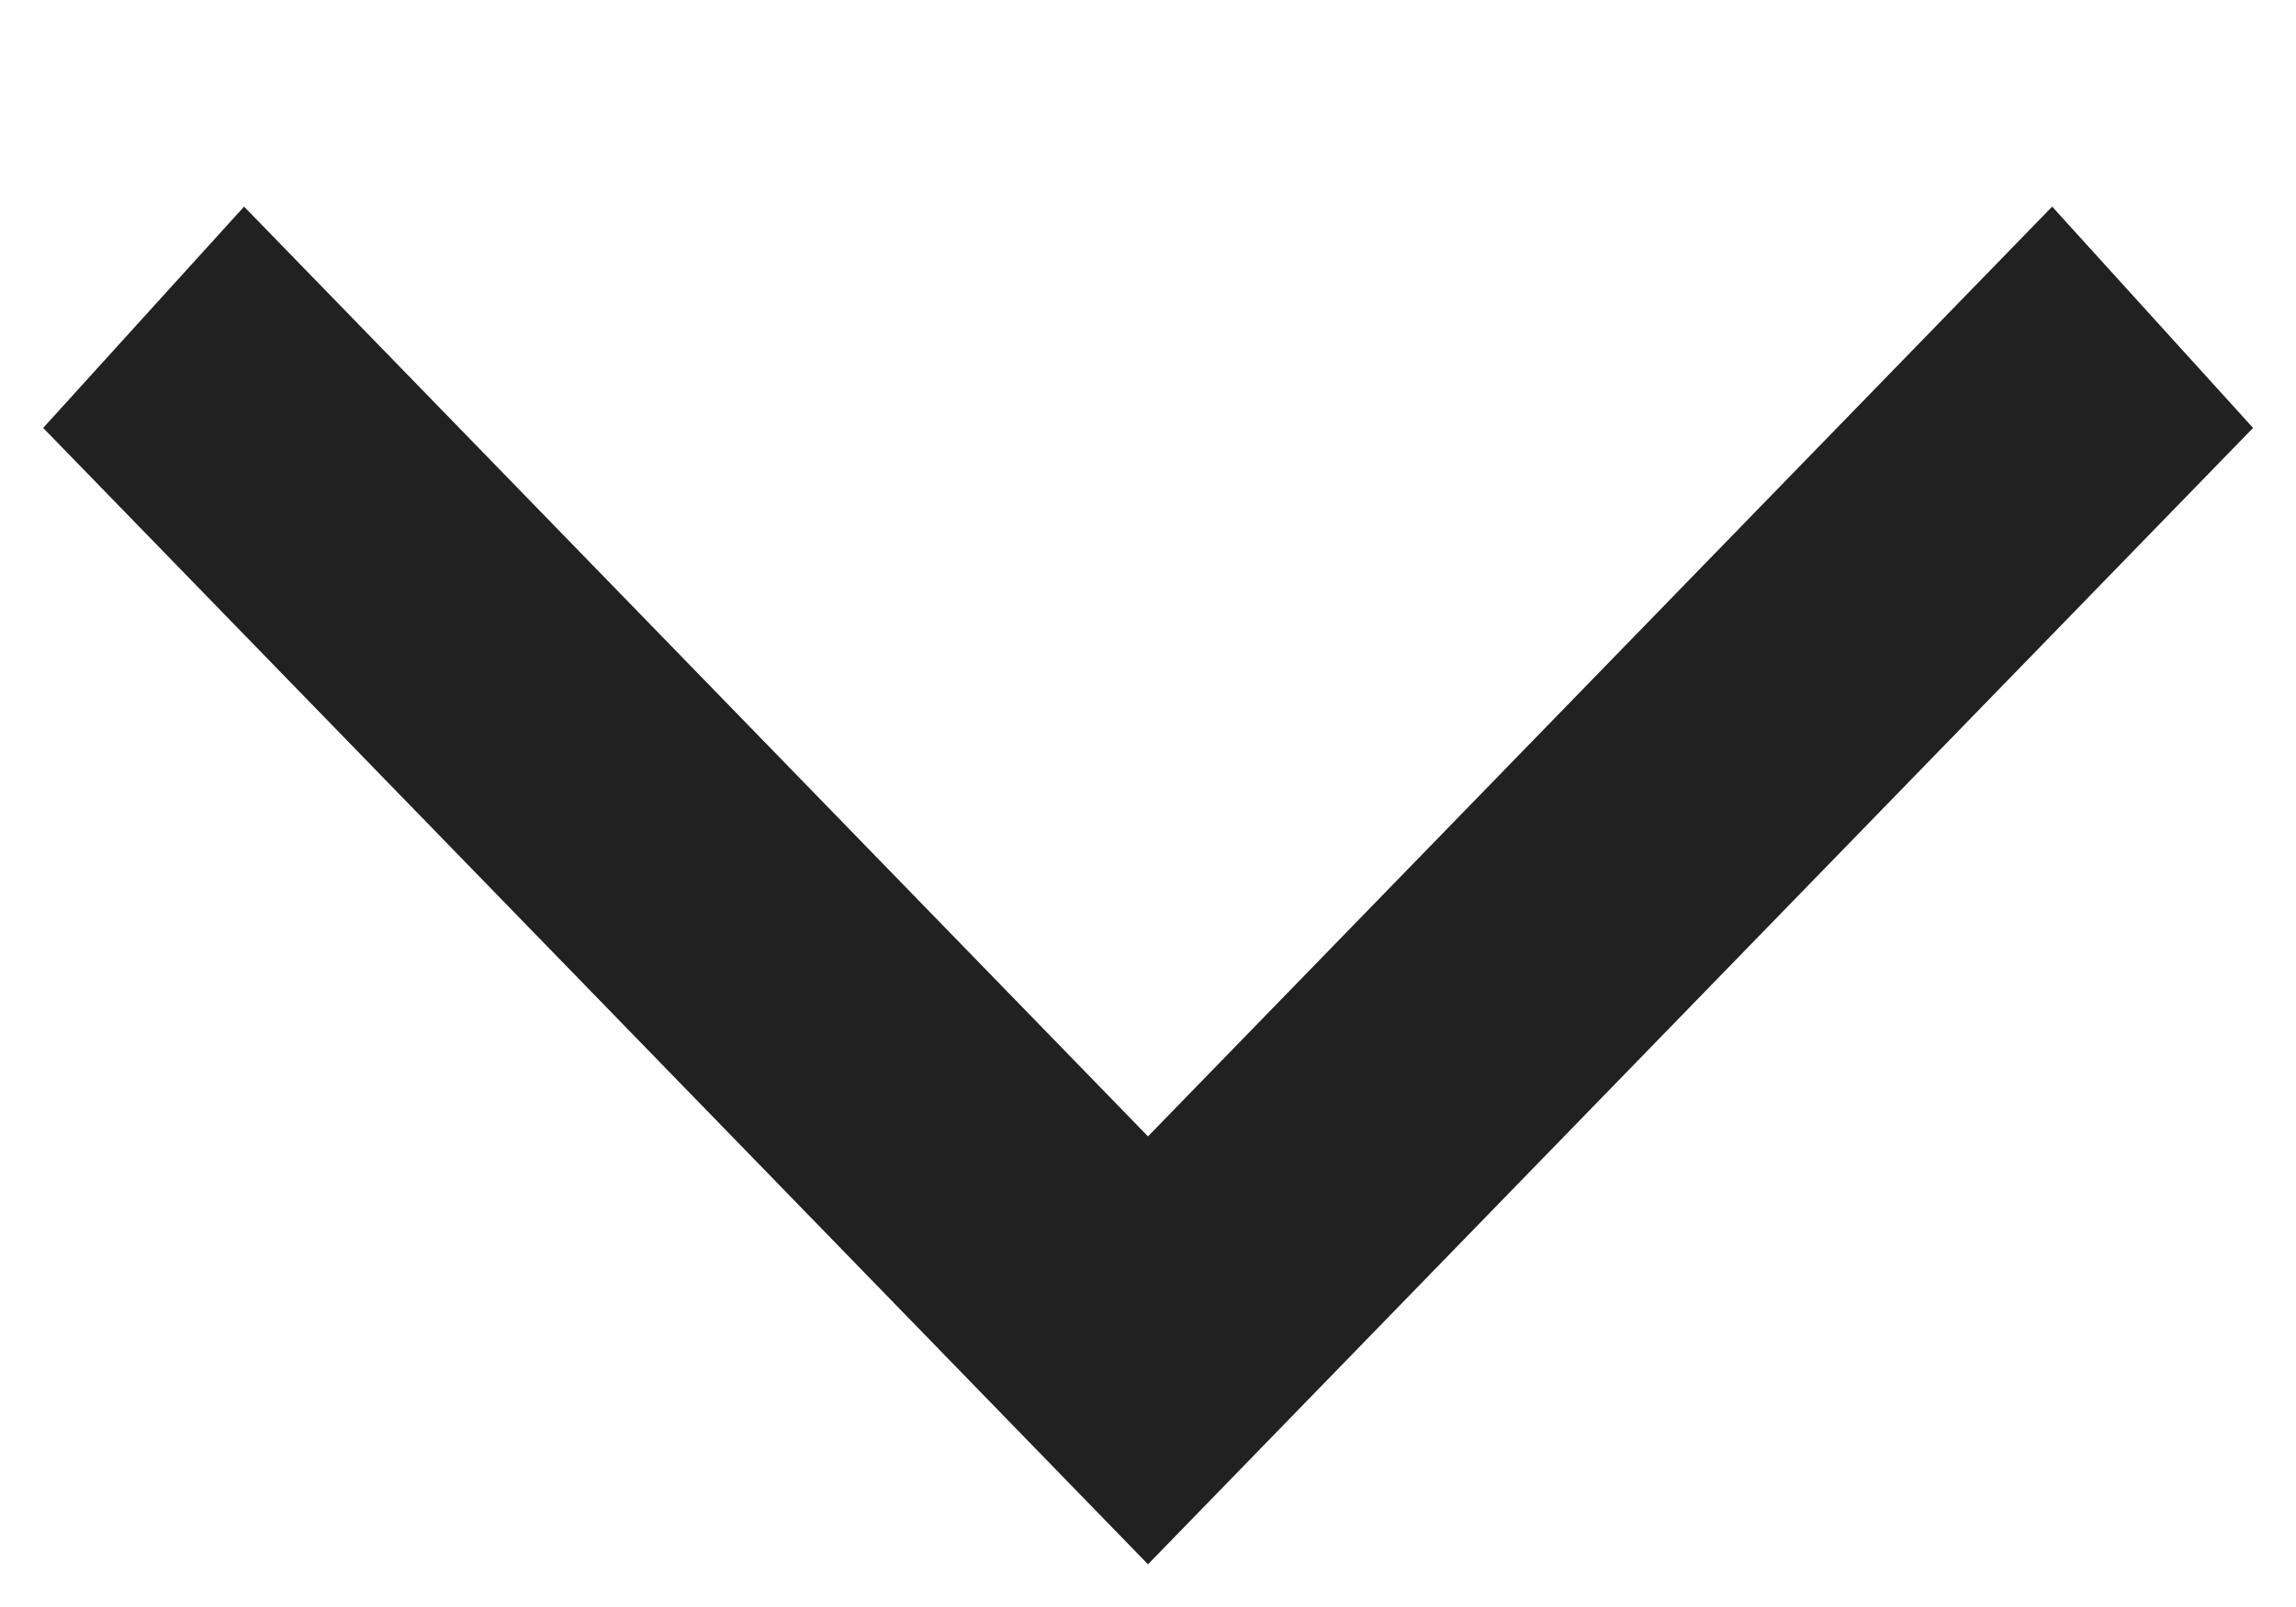
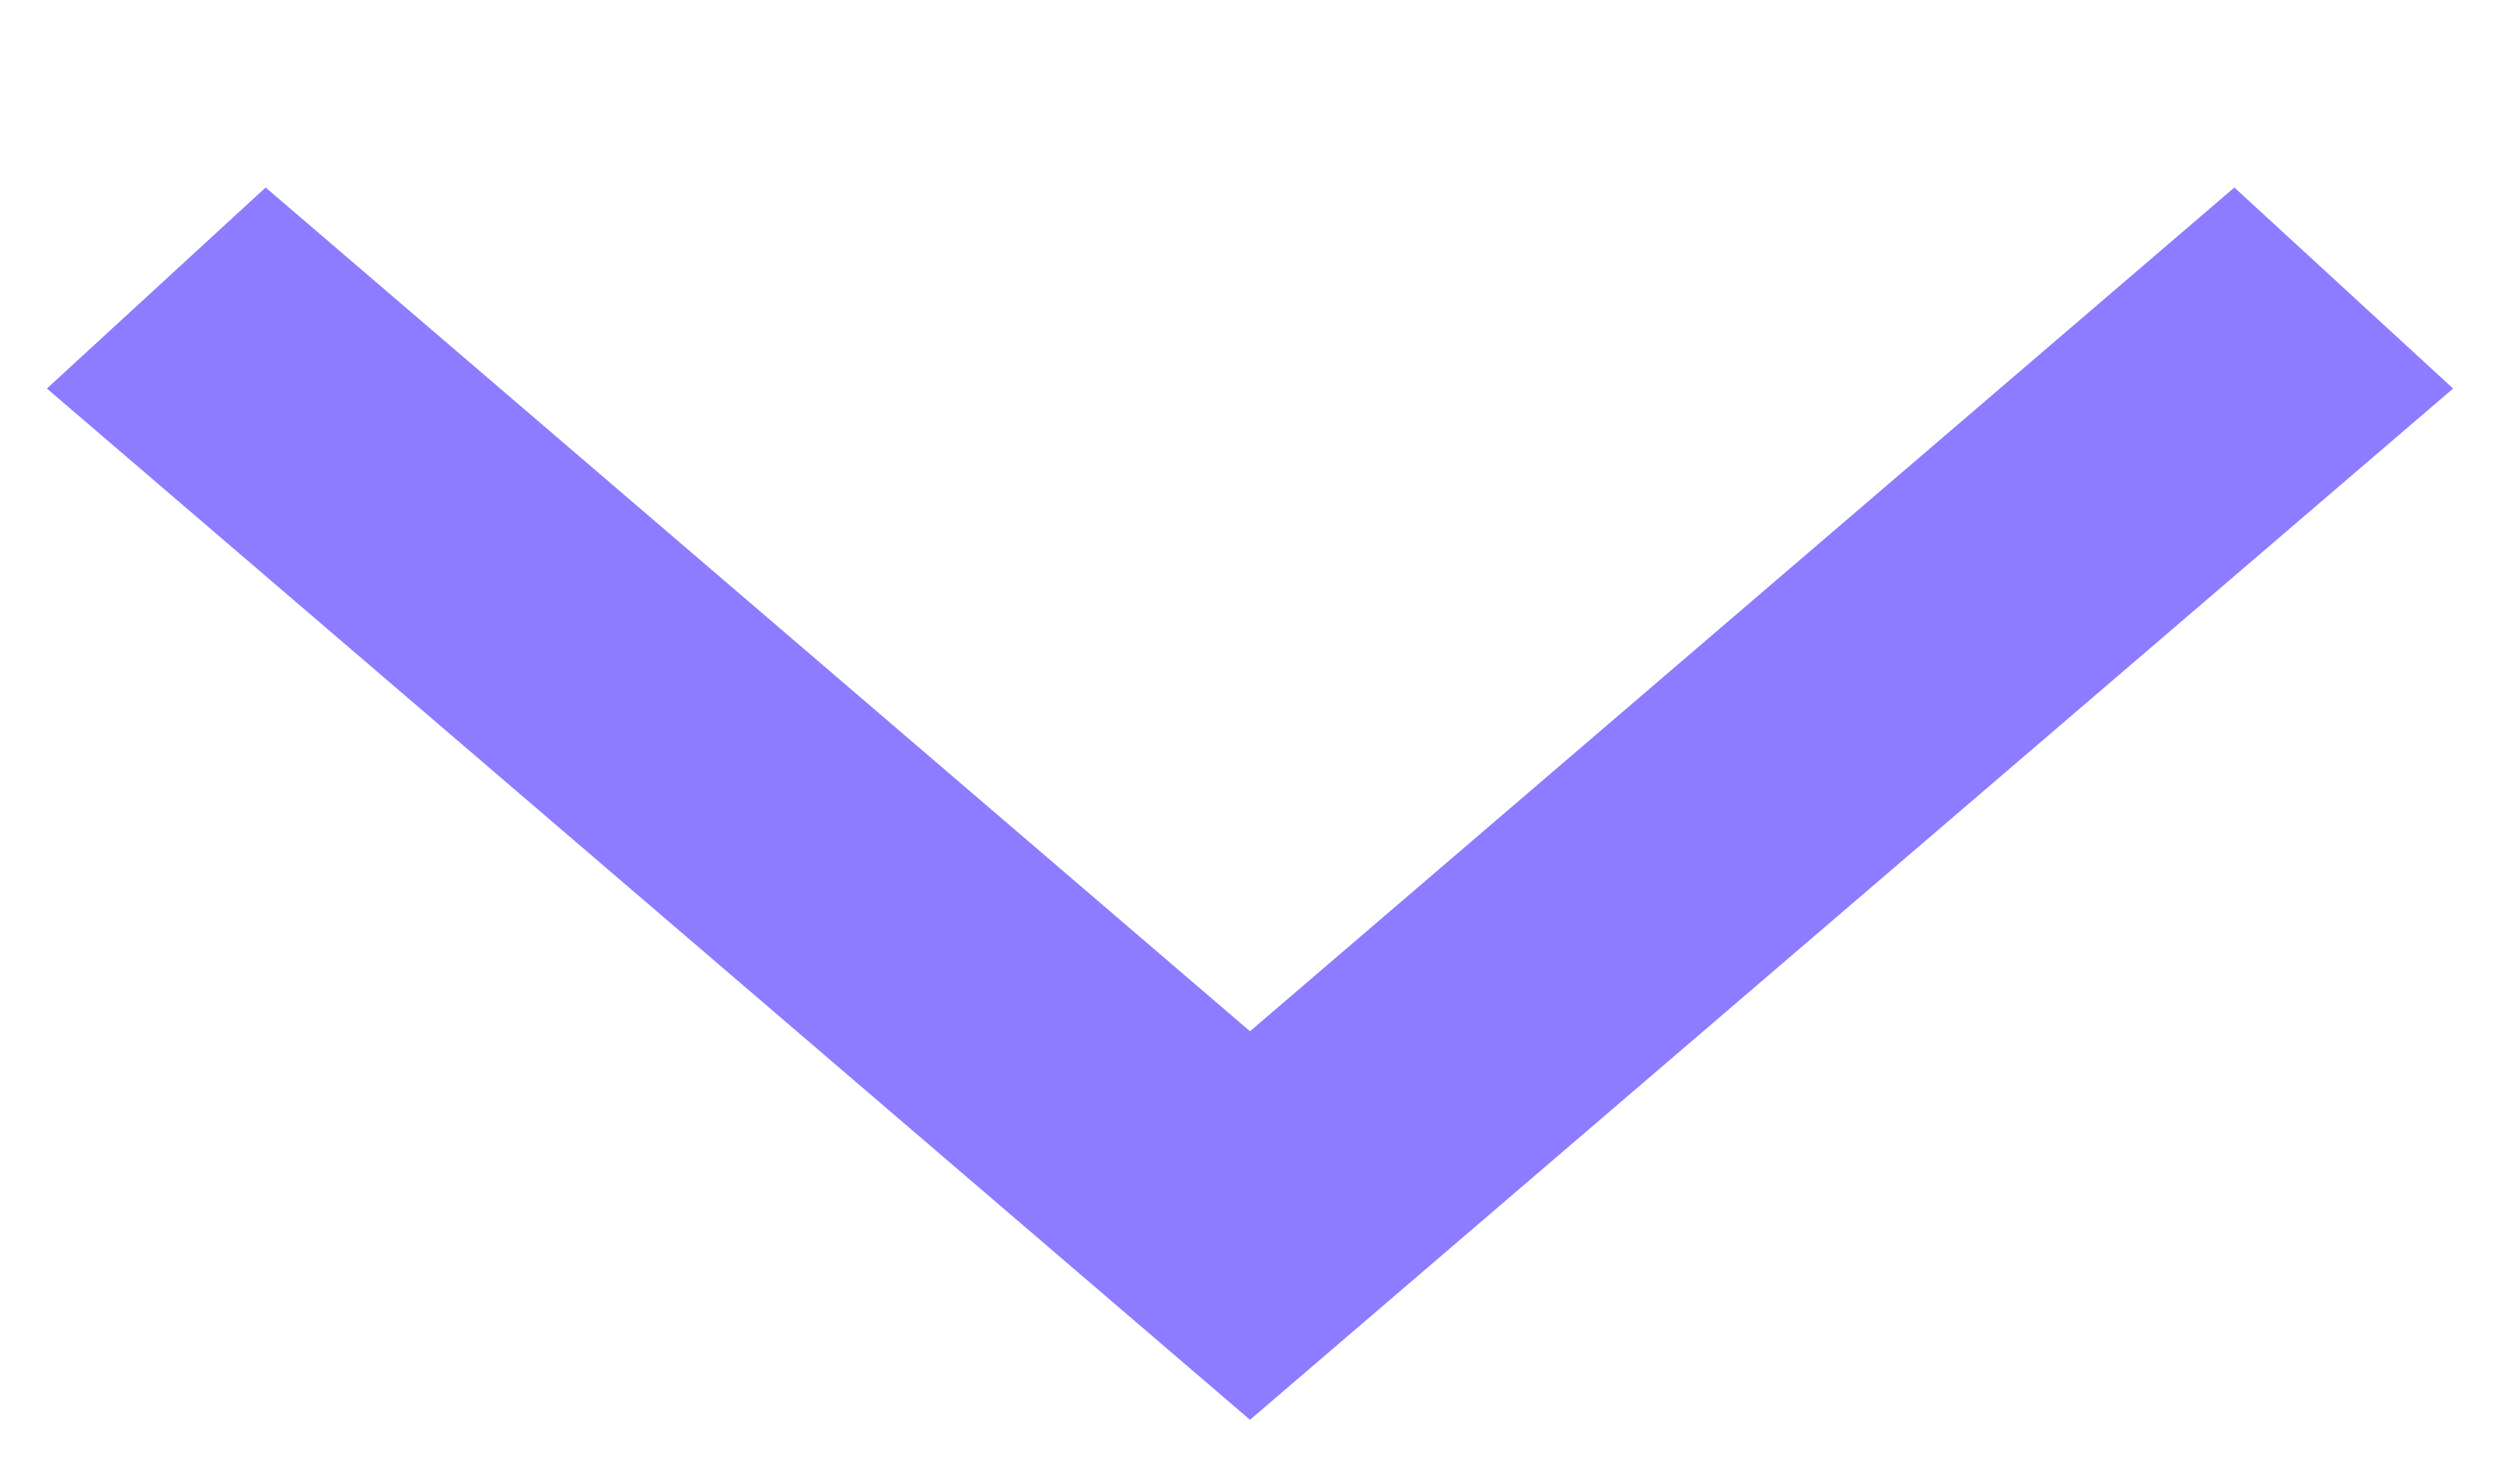
- <svg xmlns="http://www.w3.org/2000/svg" width="10" height="7" viewBox="0 0 10 7" fill="none">
-   <path d="M5 6.814L0.188 1.864L1.063 0.9L5 4.95L8.938 0.9L9.813 1.864L5 6.814Z" fill="#212121" />
+ <svg xmlns="http://www.w3.org/2000/svg" width="12" height="7" viewBox="0 0 12 7" fill="none">
+   <path d="M6 6.815L0.225 1.865L1.275 0.9L6 4.95L10.725 0.9L11.775 1.865L6 6.815Z" fill="#8D7CFF" />
</svg>
